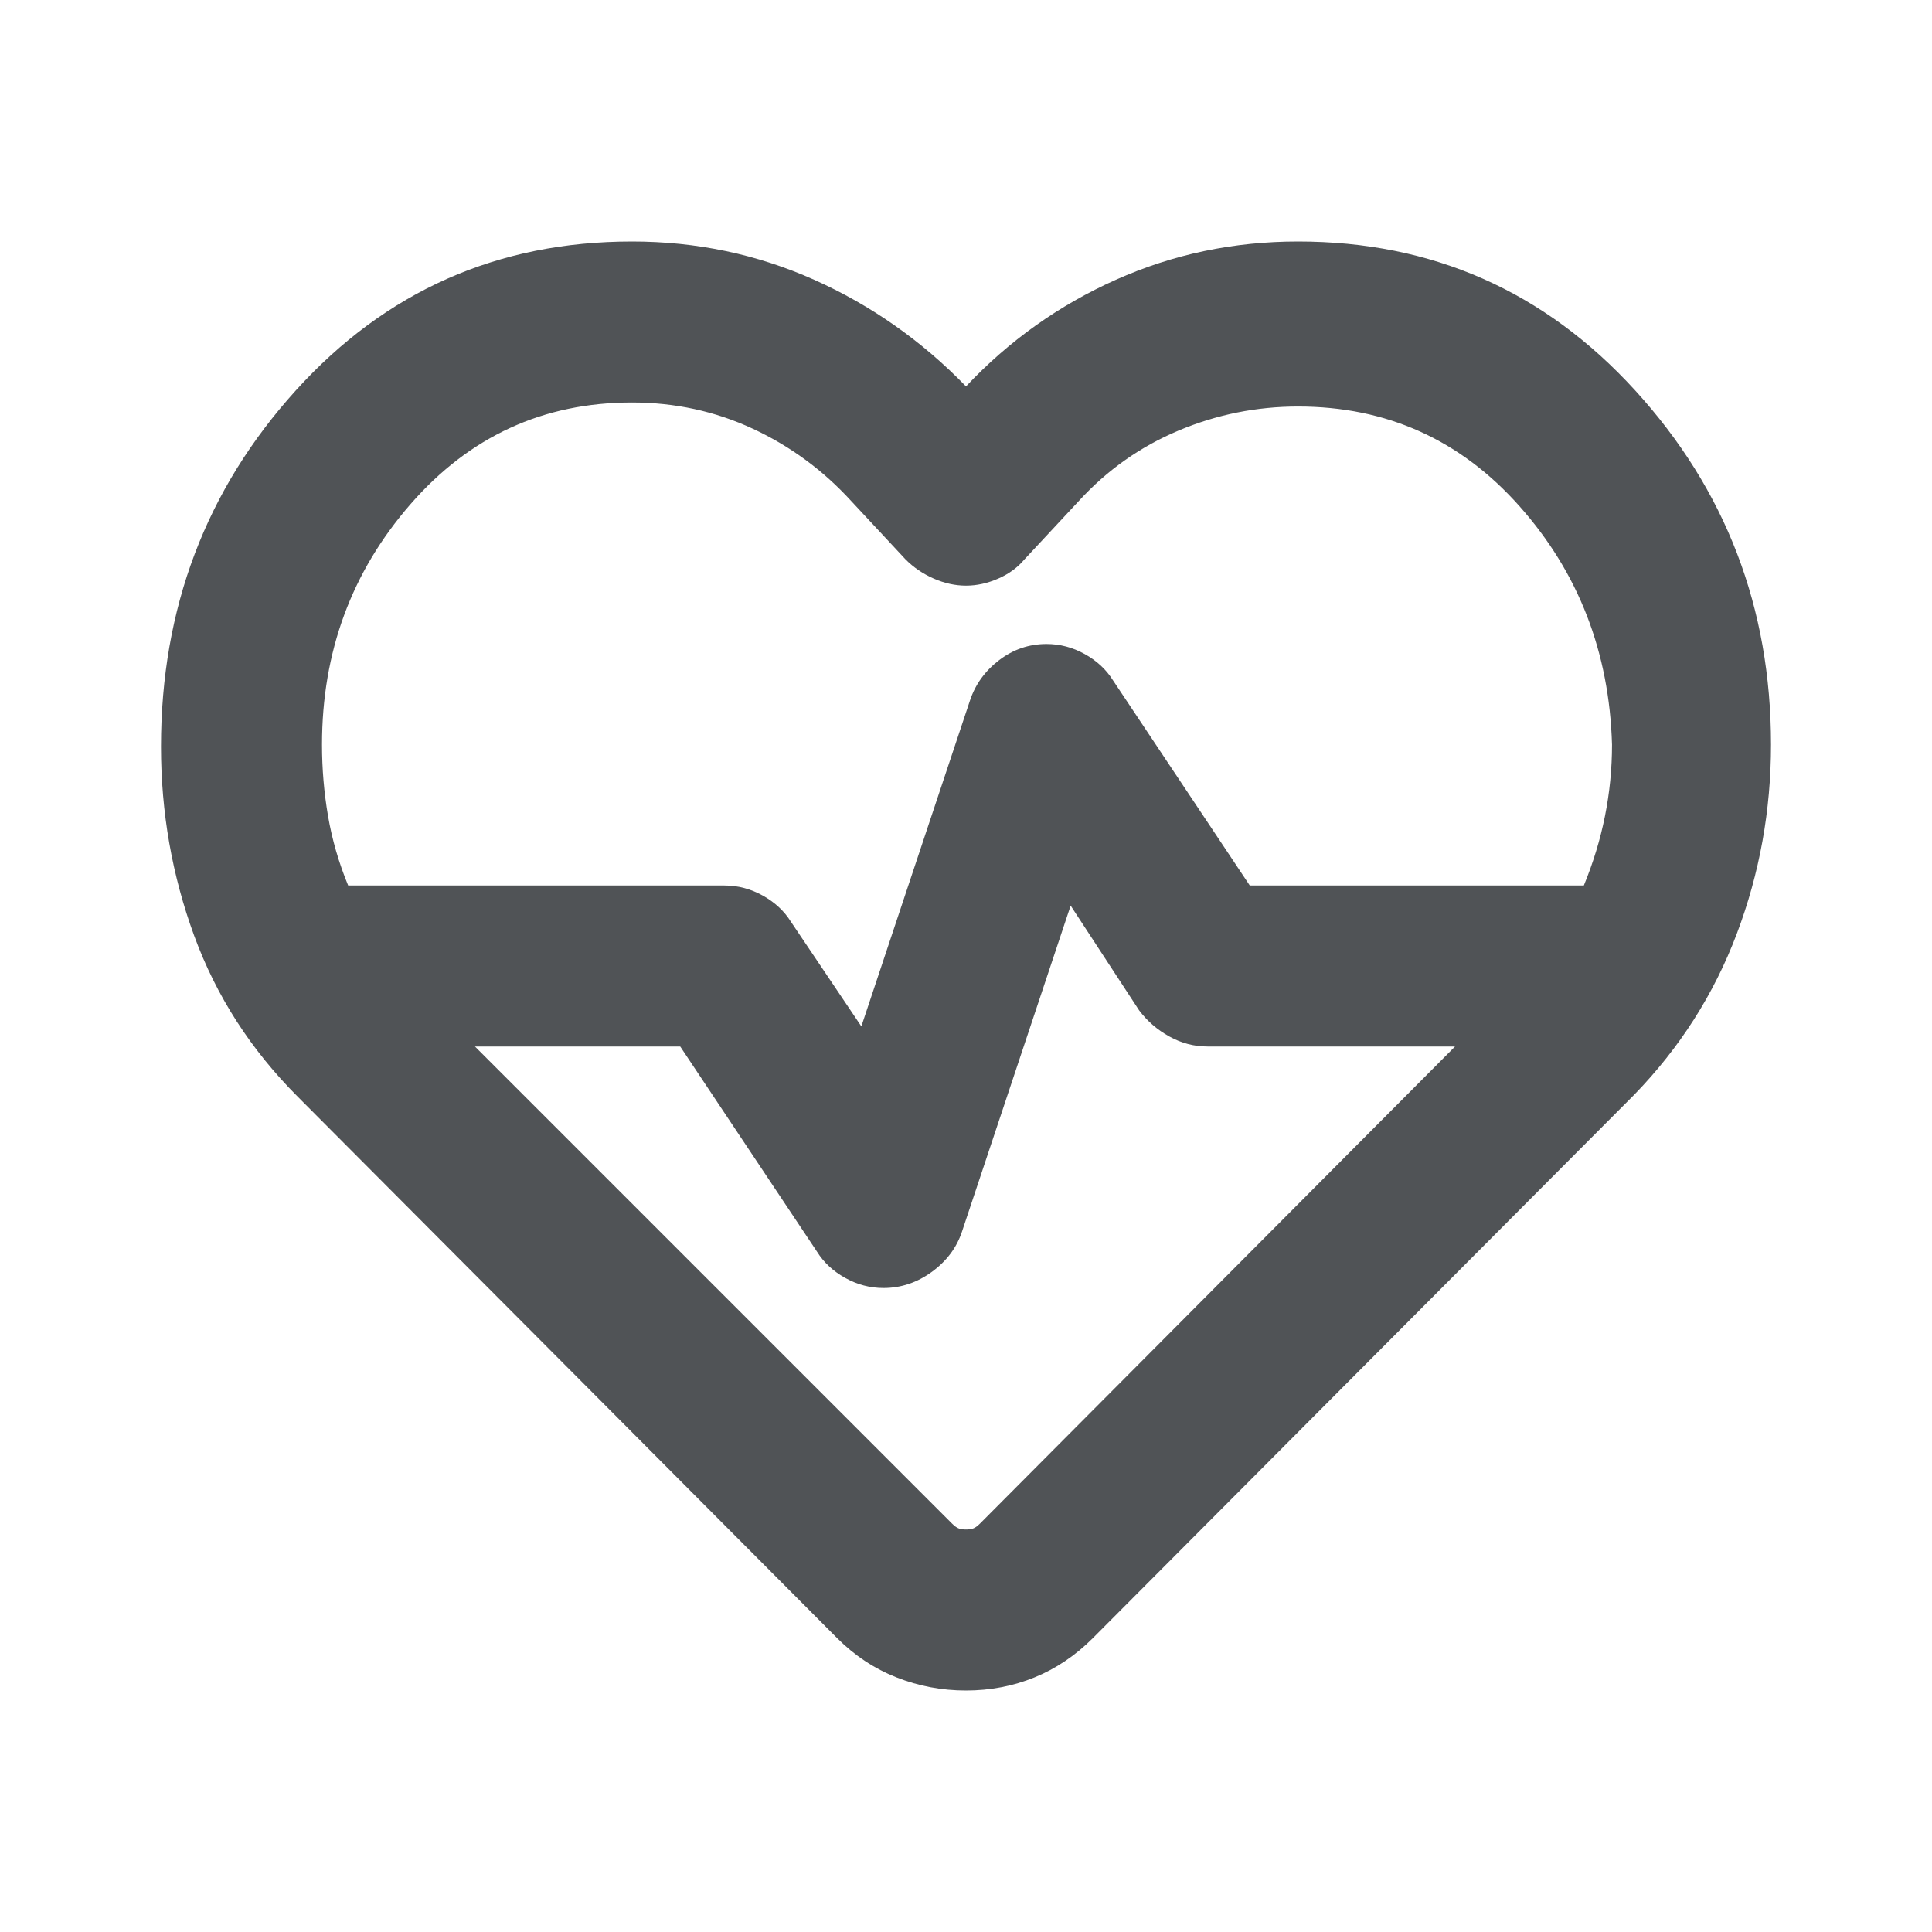
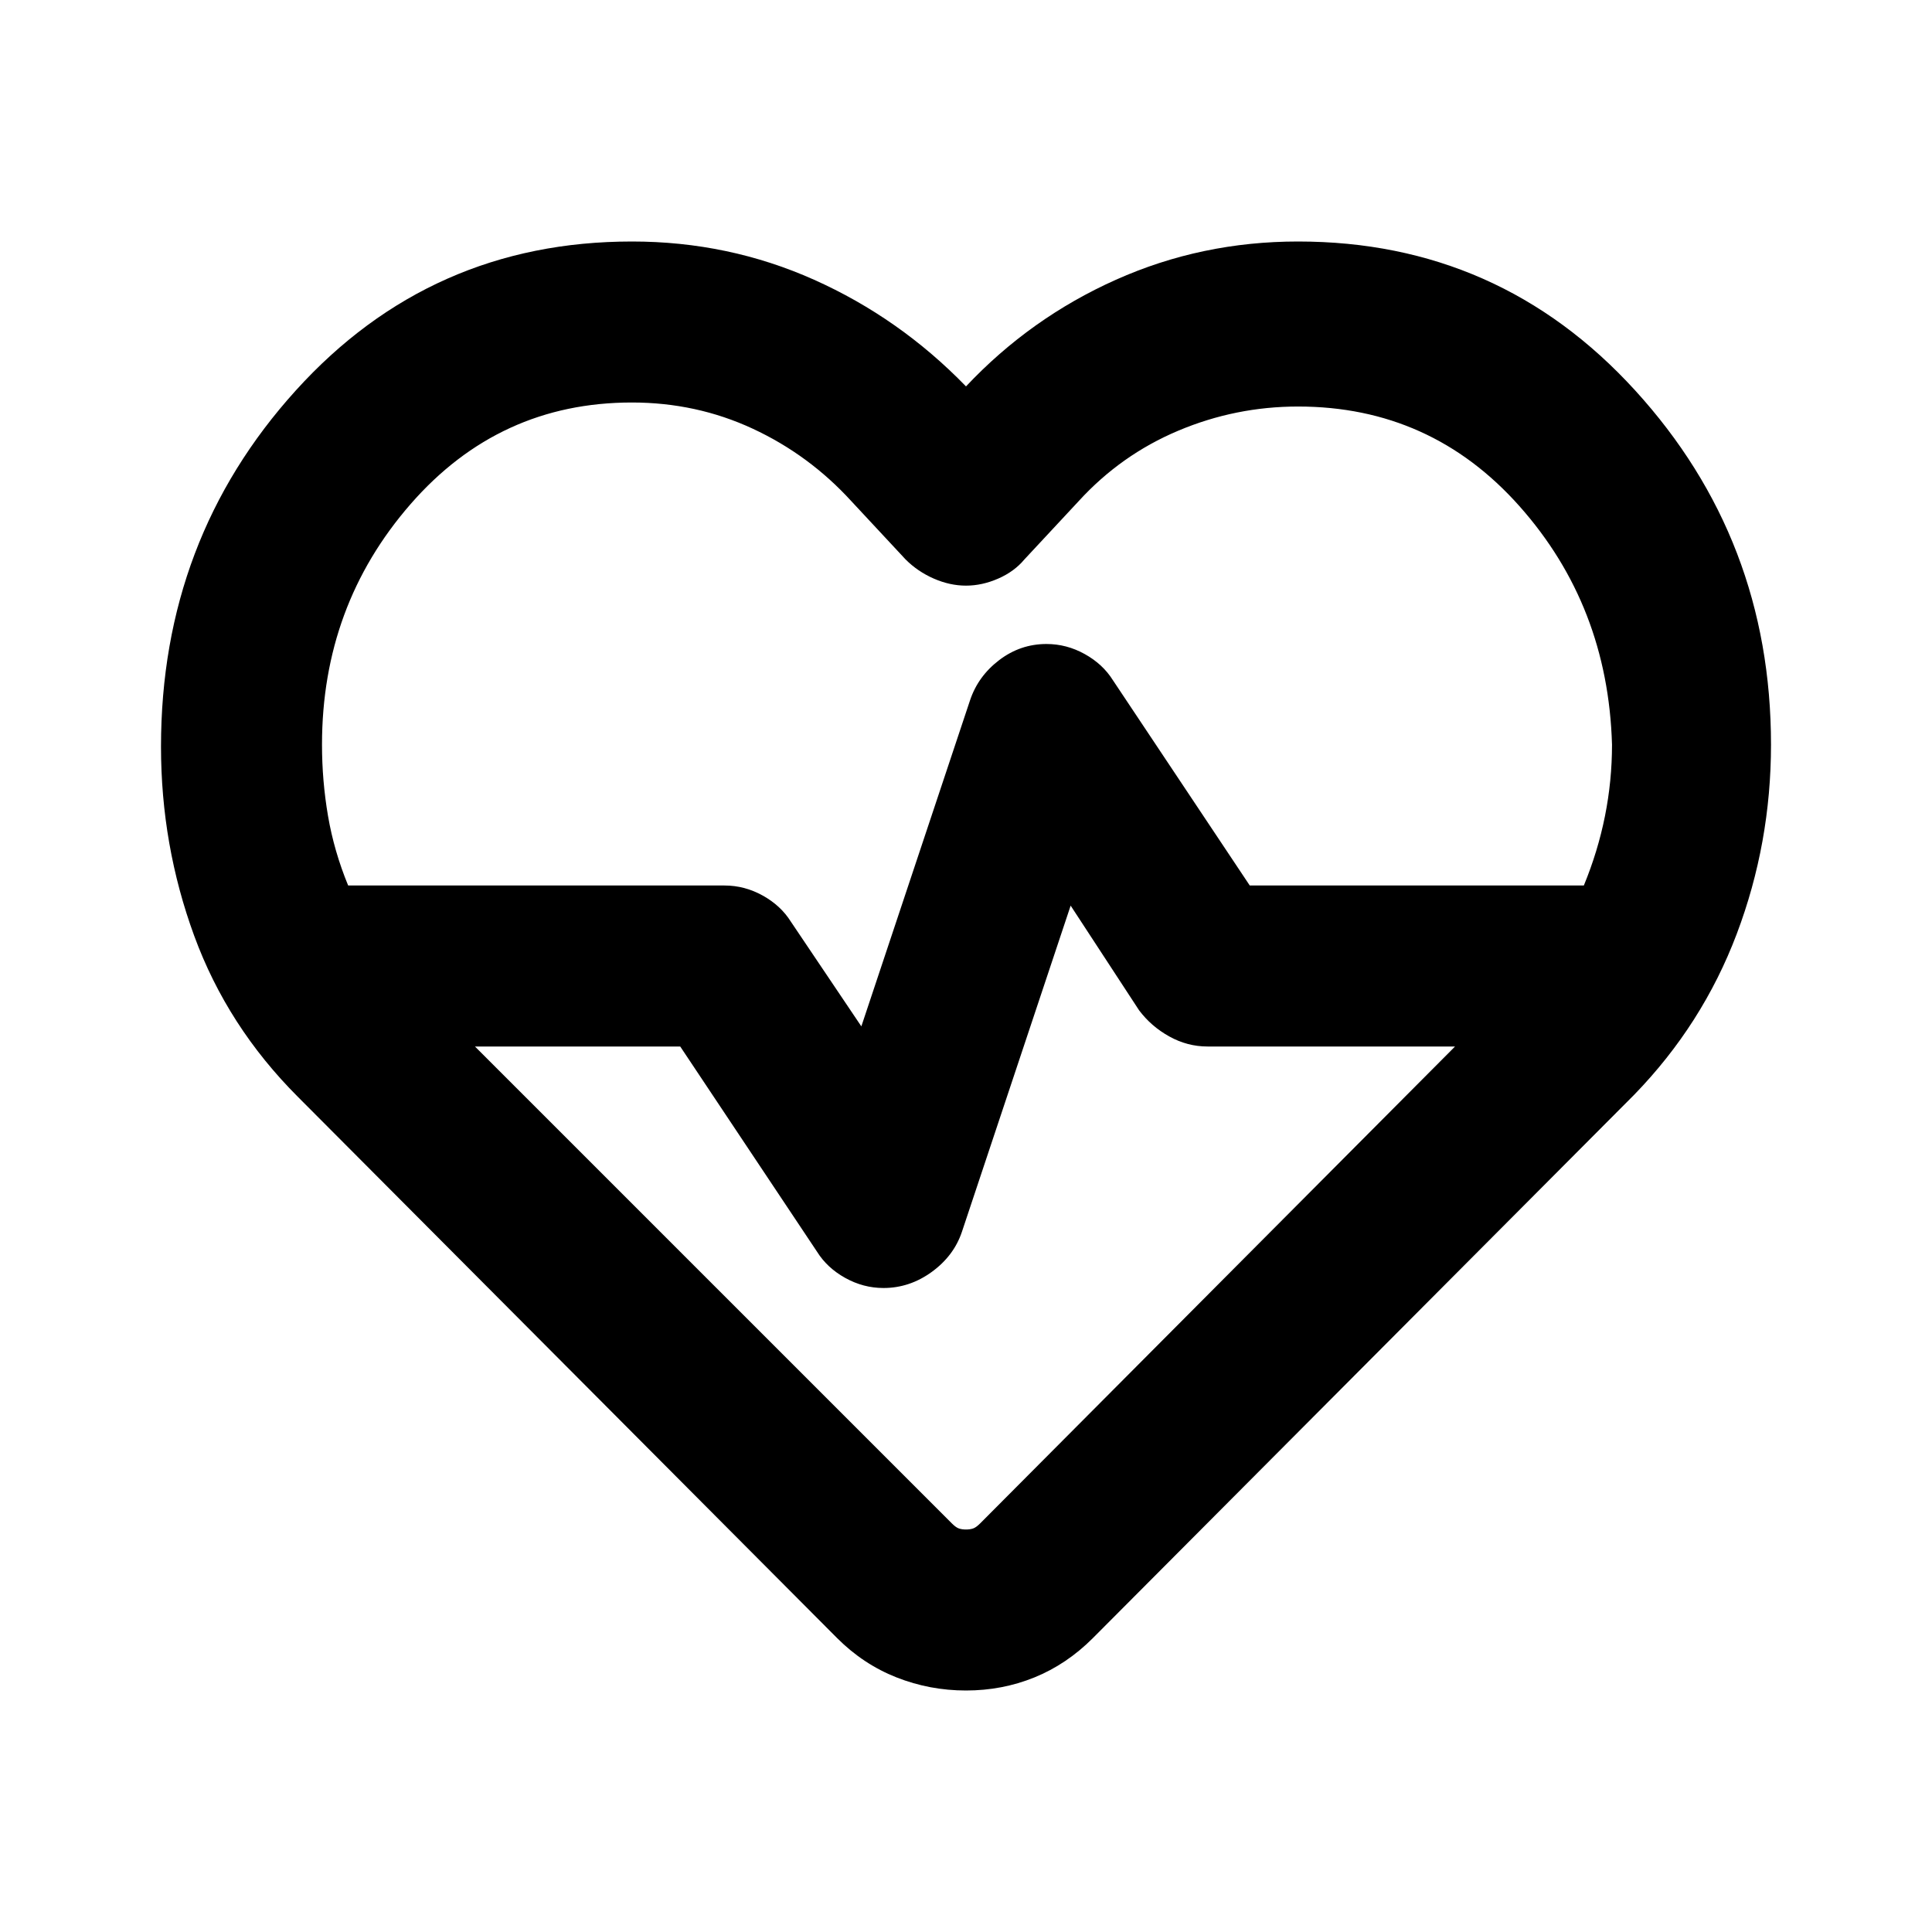
- <svg xmlns="http://www.w3.org/2000/svg" height="24px" viewBox="0 -960 960 960" width="24px" fill="#505356">
+ <svg xmlns="http://www.w3.org/2000/svg" height="24px" viewBox="0 -960 960 960" width="24px" fill="currentColor">
  <path d="M480-480Zm0 360q-18 0-34.5-6.5T416-146L148-415q-35-35-51.5-80T80-589q0-103 67-177t167-74q48 0 90.5 19t75.5 53q32-34 74.5-53t90.5-19q100 0 167.5 74T880-590q0 49-17 94t-51 80L543-146q-13 13-29 19.5t-34 6.5Zm40-520q10 0 19 5t14 13l68 102h166q7-17 10.5-34.5T801-590q-2-69-46-118.5T645-758q-31 0-59.5 12T536-711l-27 29q-5 6-13 9.5t-16 3.5q-8 0-16-3.5t-14-9.5l-27-29q-21-23-49-36t-60-13q-66 0-110 50.5T160-590q0 18 3 35.5t10 34.5h187q10 0 19 5t14 13l35 52 54-162q4-12 14.5-20t23.5-8Zm12 130-54 162q-4 12-15 20t-24 8q-10 0-19-5t-14-13l-68-102H236l237 237q2 2 3.5 2.5t3.5.5q2 0 3.5-.5t3.5-2.5l236-237H600q-10 0-19-5t-15-13l-34-52Z" />
</svg>
